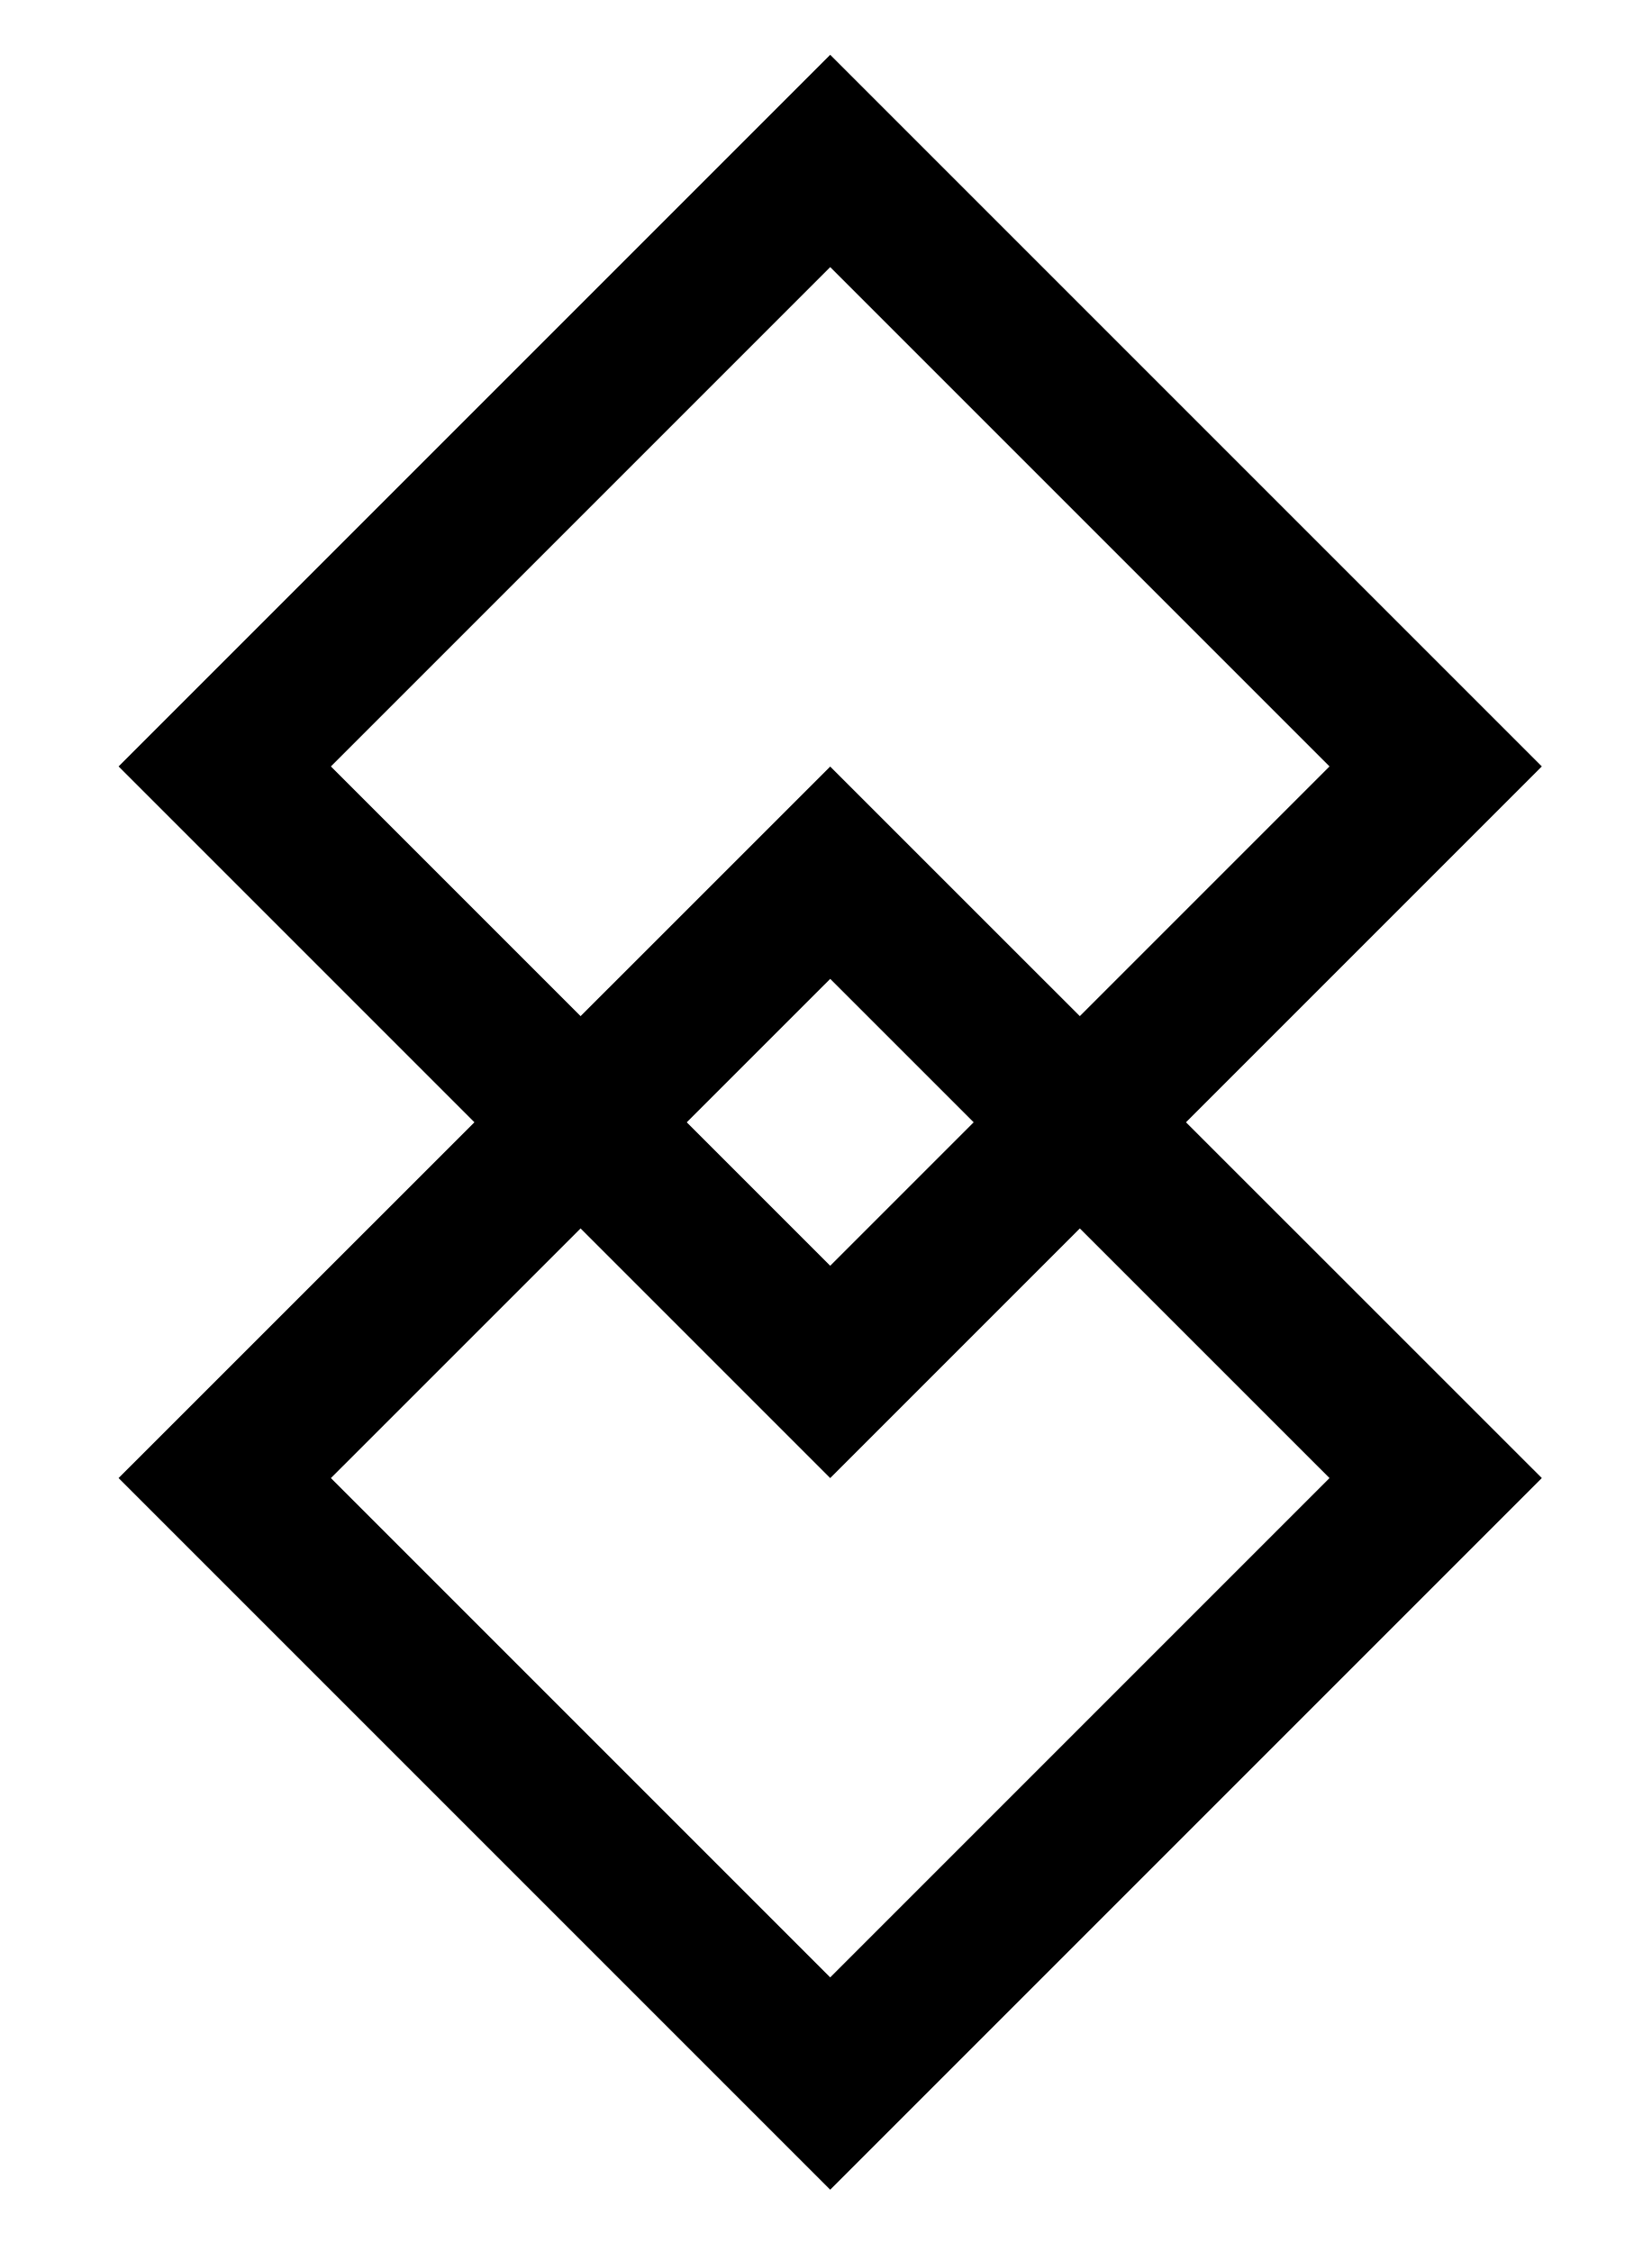
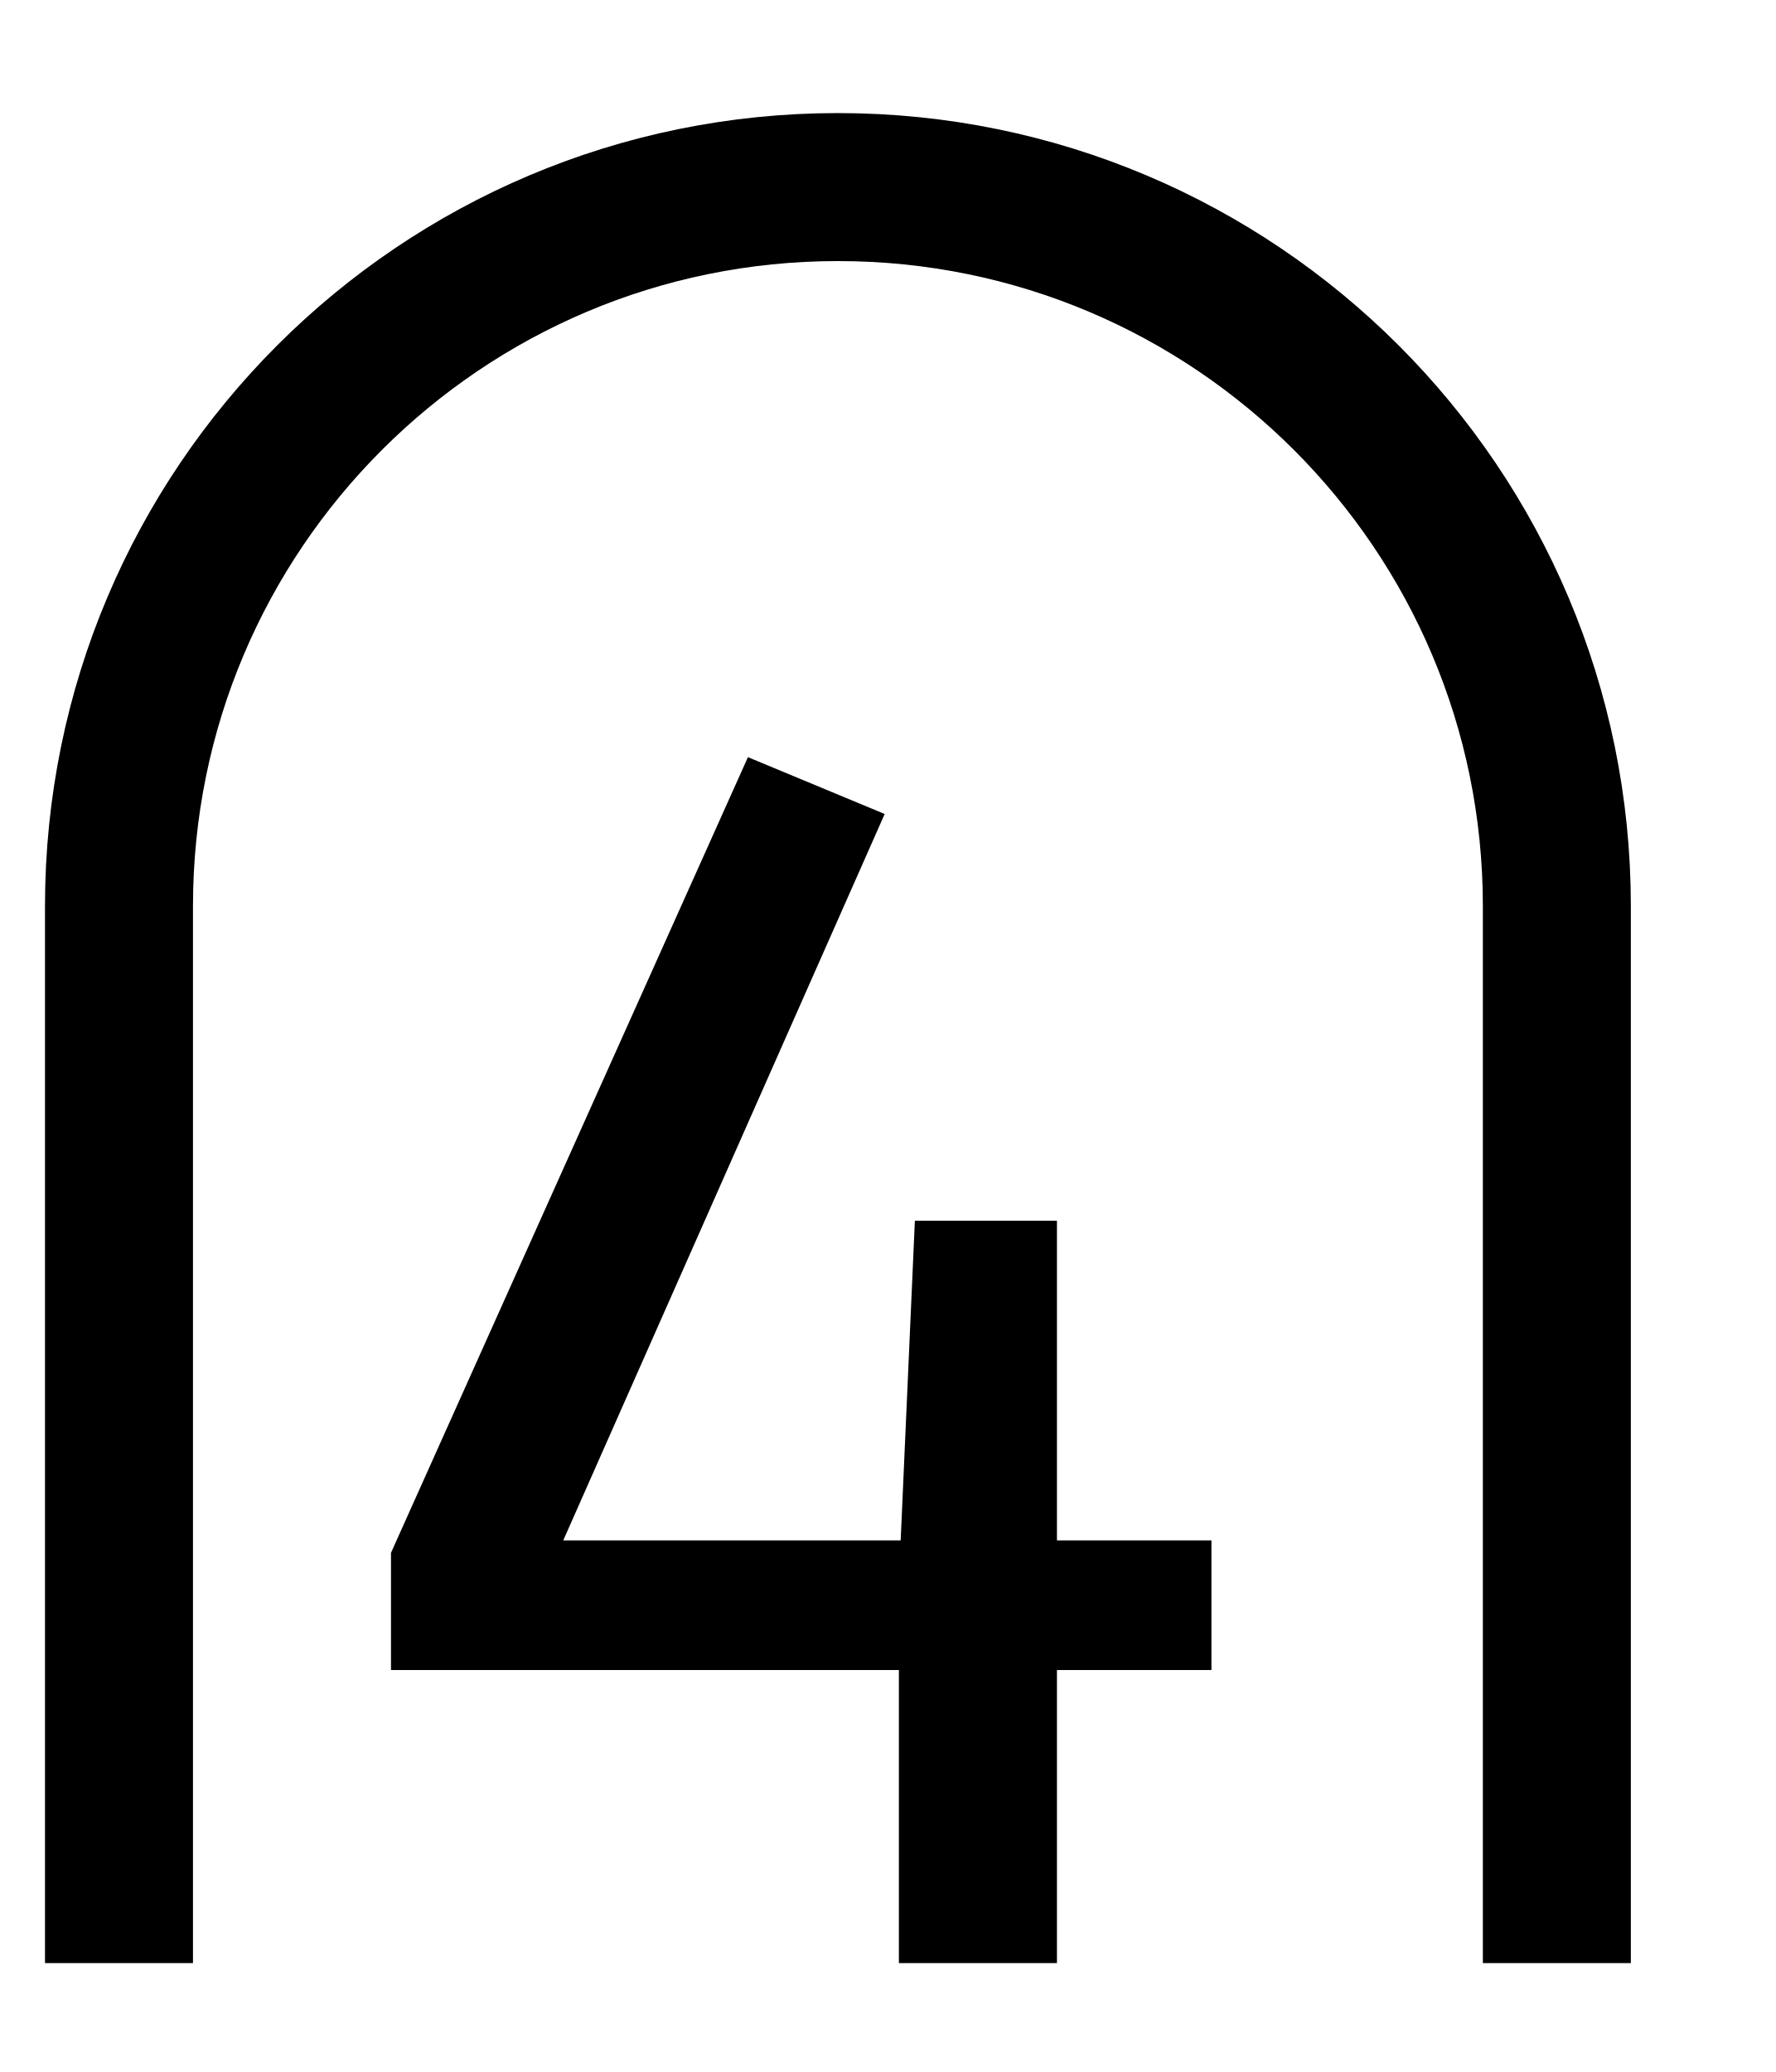
- <svg xmlns="http://www.w3.org/2000/svg" width="11" height="15" viewBox="0 0 11 15" fill="none">
-   <path d="M1.497 9.845L5.53 5.813L9.563 9.845L5.53 13.878L1.497 9.845Z" stroke="black" />
-   <path d="M1.497 5.105L5.53 1.072L9.563 5.105L5.53 9.138L1.497 5.105Z" stroke="black" />
+ <svg xmlns="http://www.w3.org/2000/svg" width="12" height="14" viewBox="0 0 12 14" fill="none">
+   <path d="M0.804 13.264V6.122C0.804 3.439 2.979 1.264 5.662 1.264C8.345 1.264 10.52 3.439 10.52 6.122V13.264" stroke="black" />
+   <path d="M8.186 10.408V11.284H7.142V13.264H6.074V11.284H2.642V10.492L5.054 5.116L5.978 5.5L3.806 10.408H6.086L6.182 8.248H7.142V10.408H8.186Z" fill="black" />
</svg>
